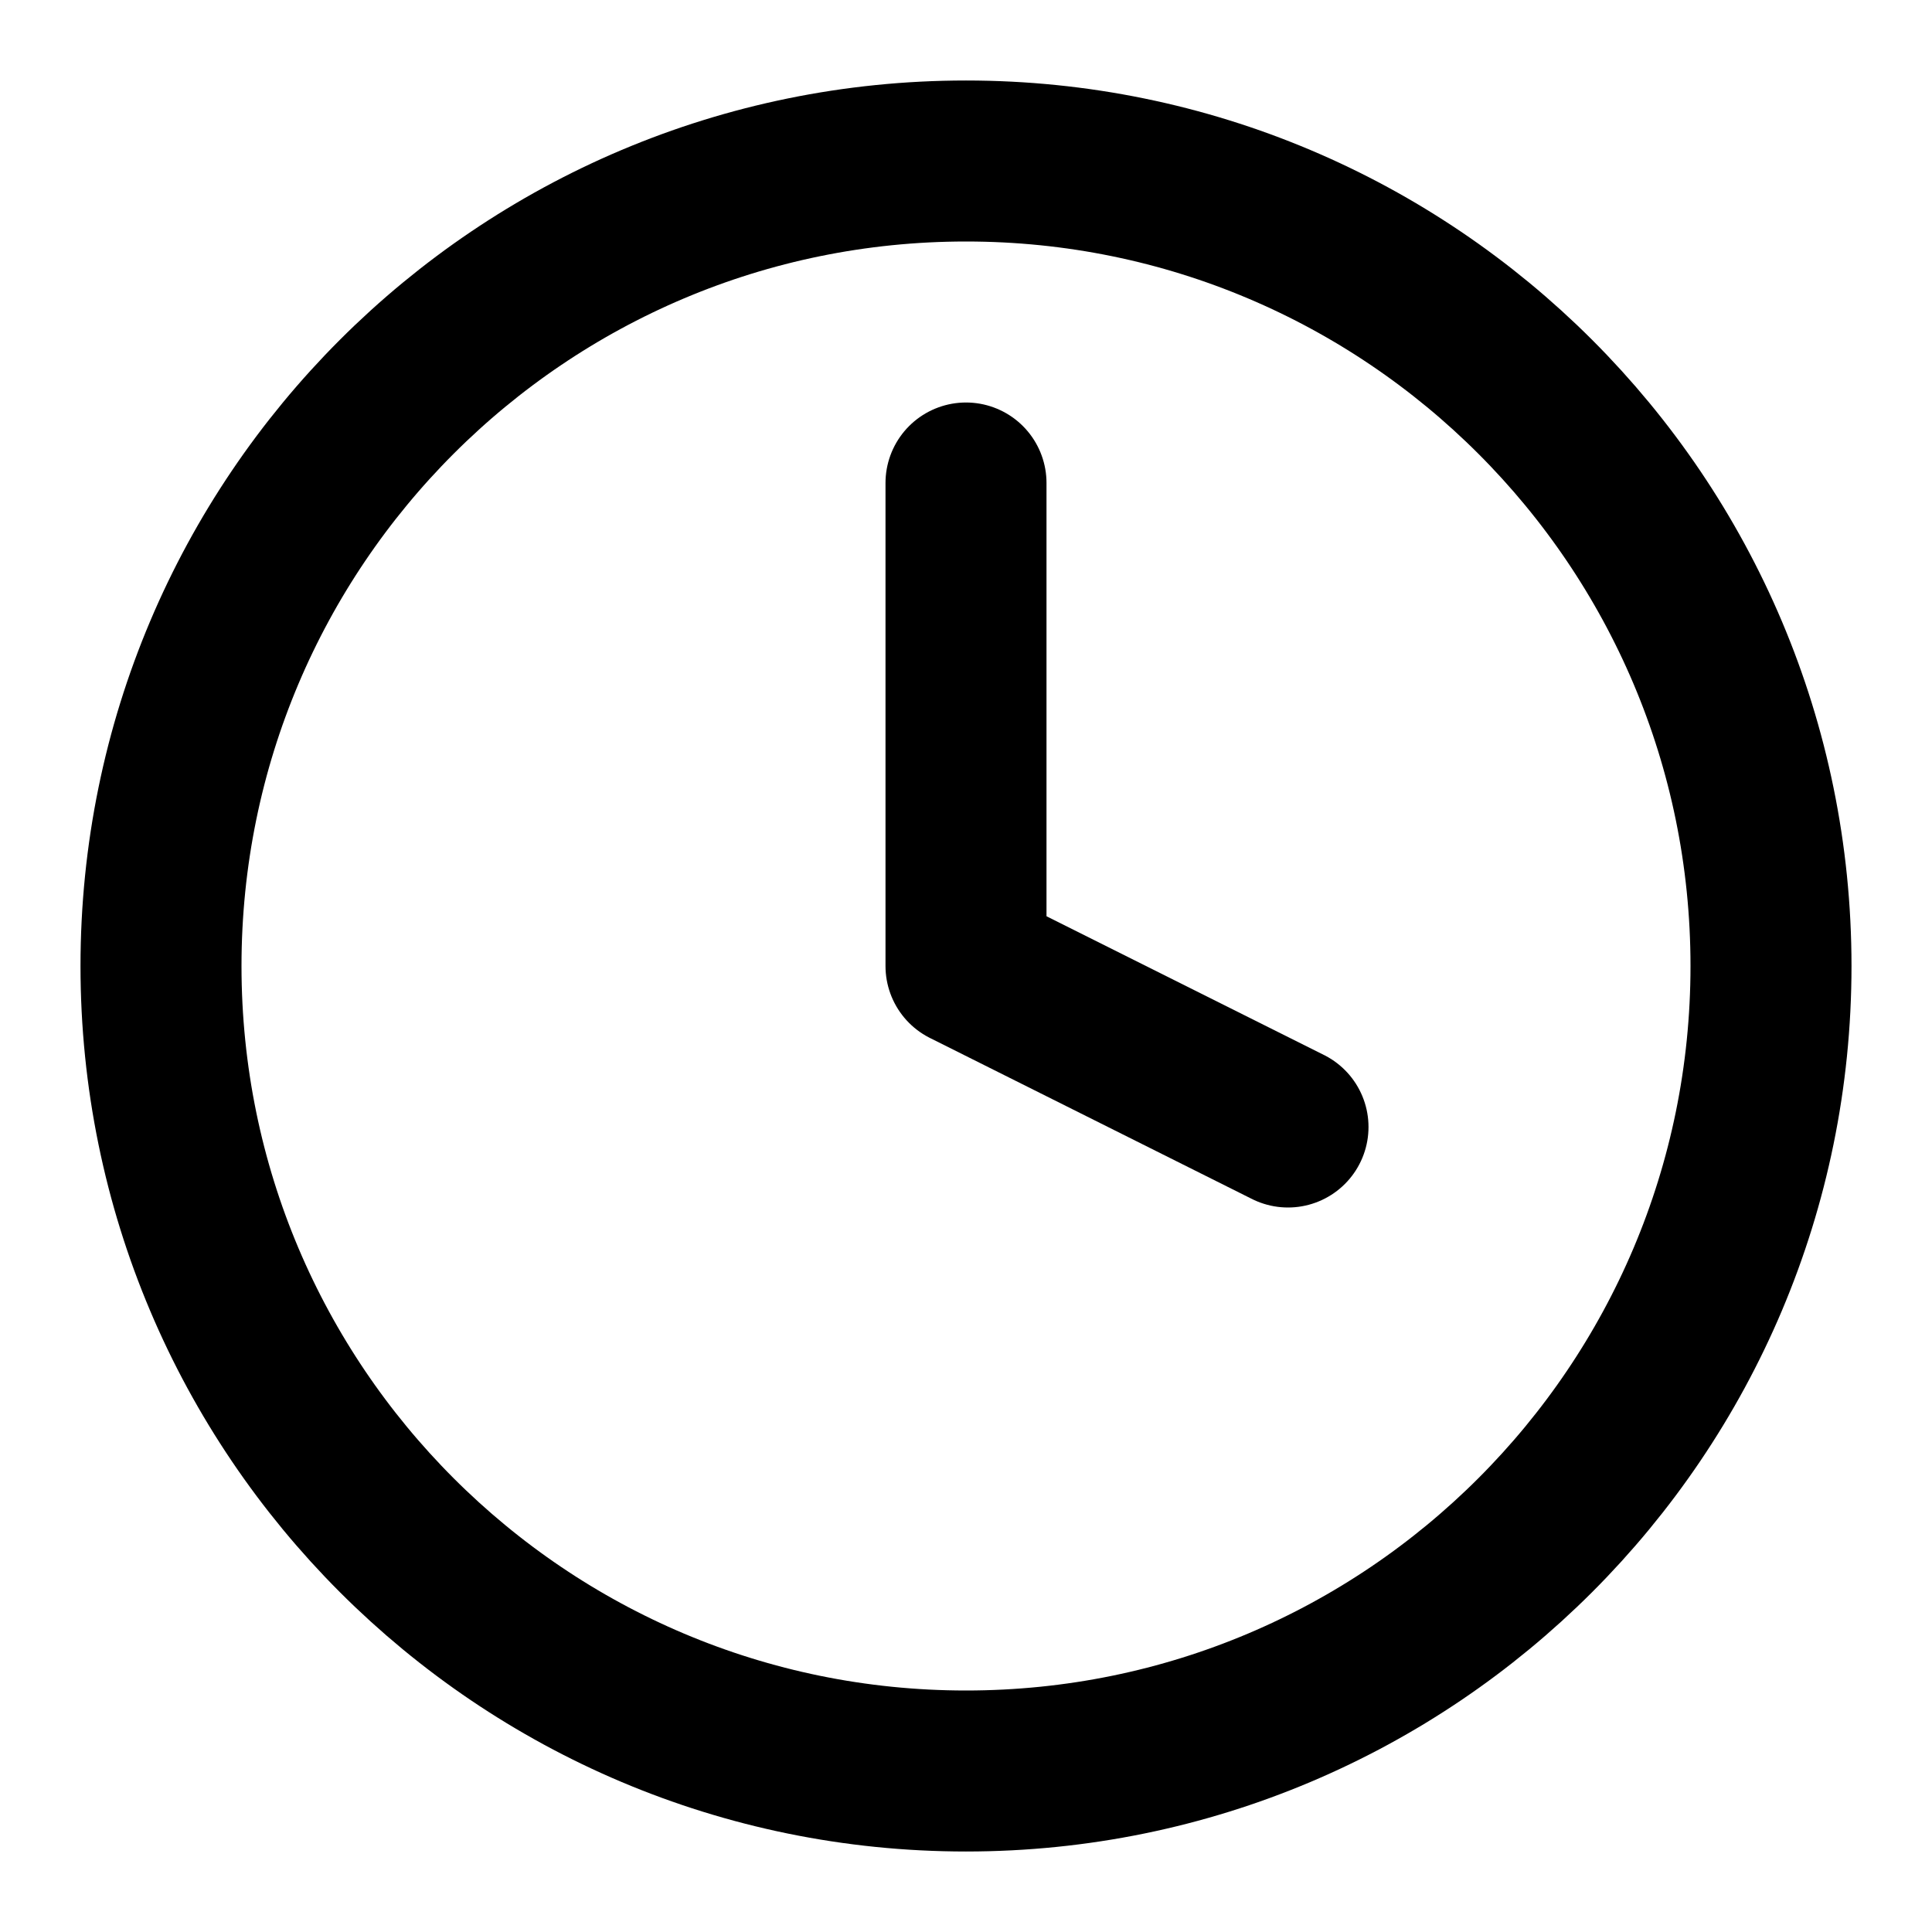
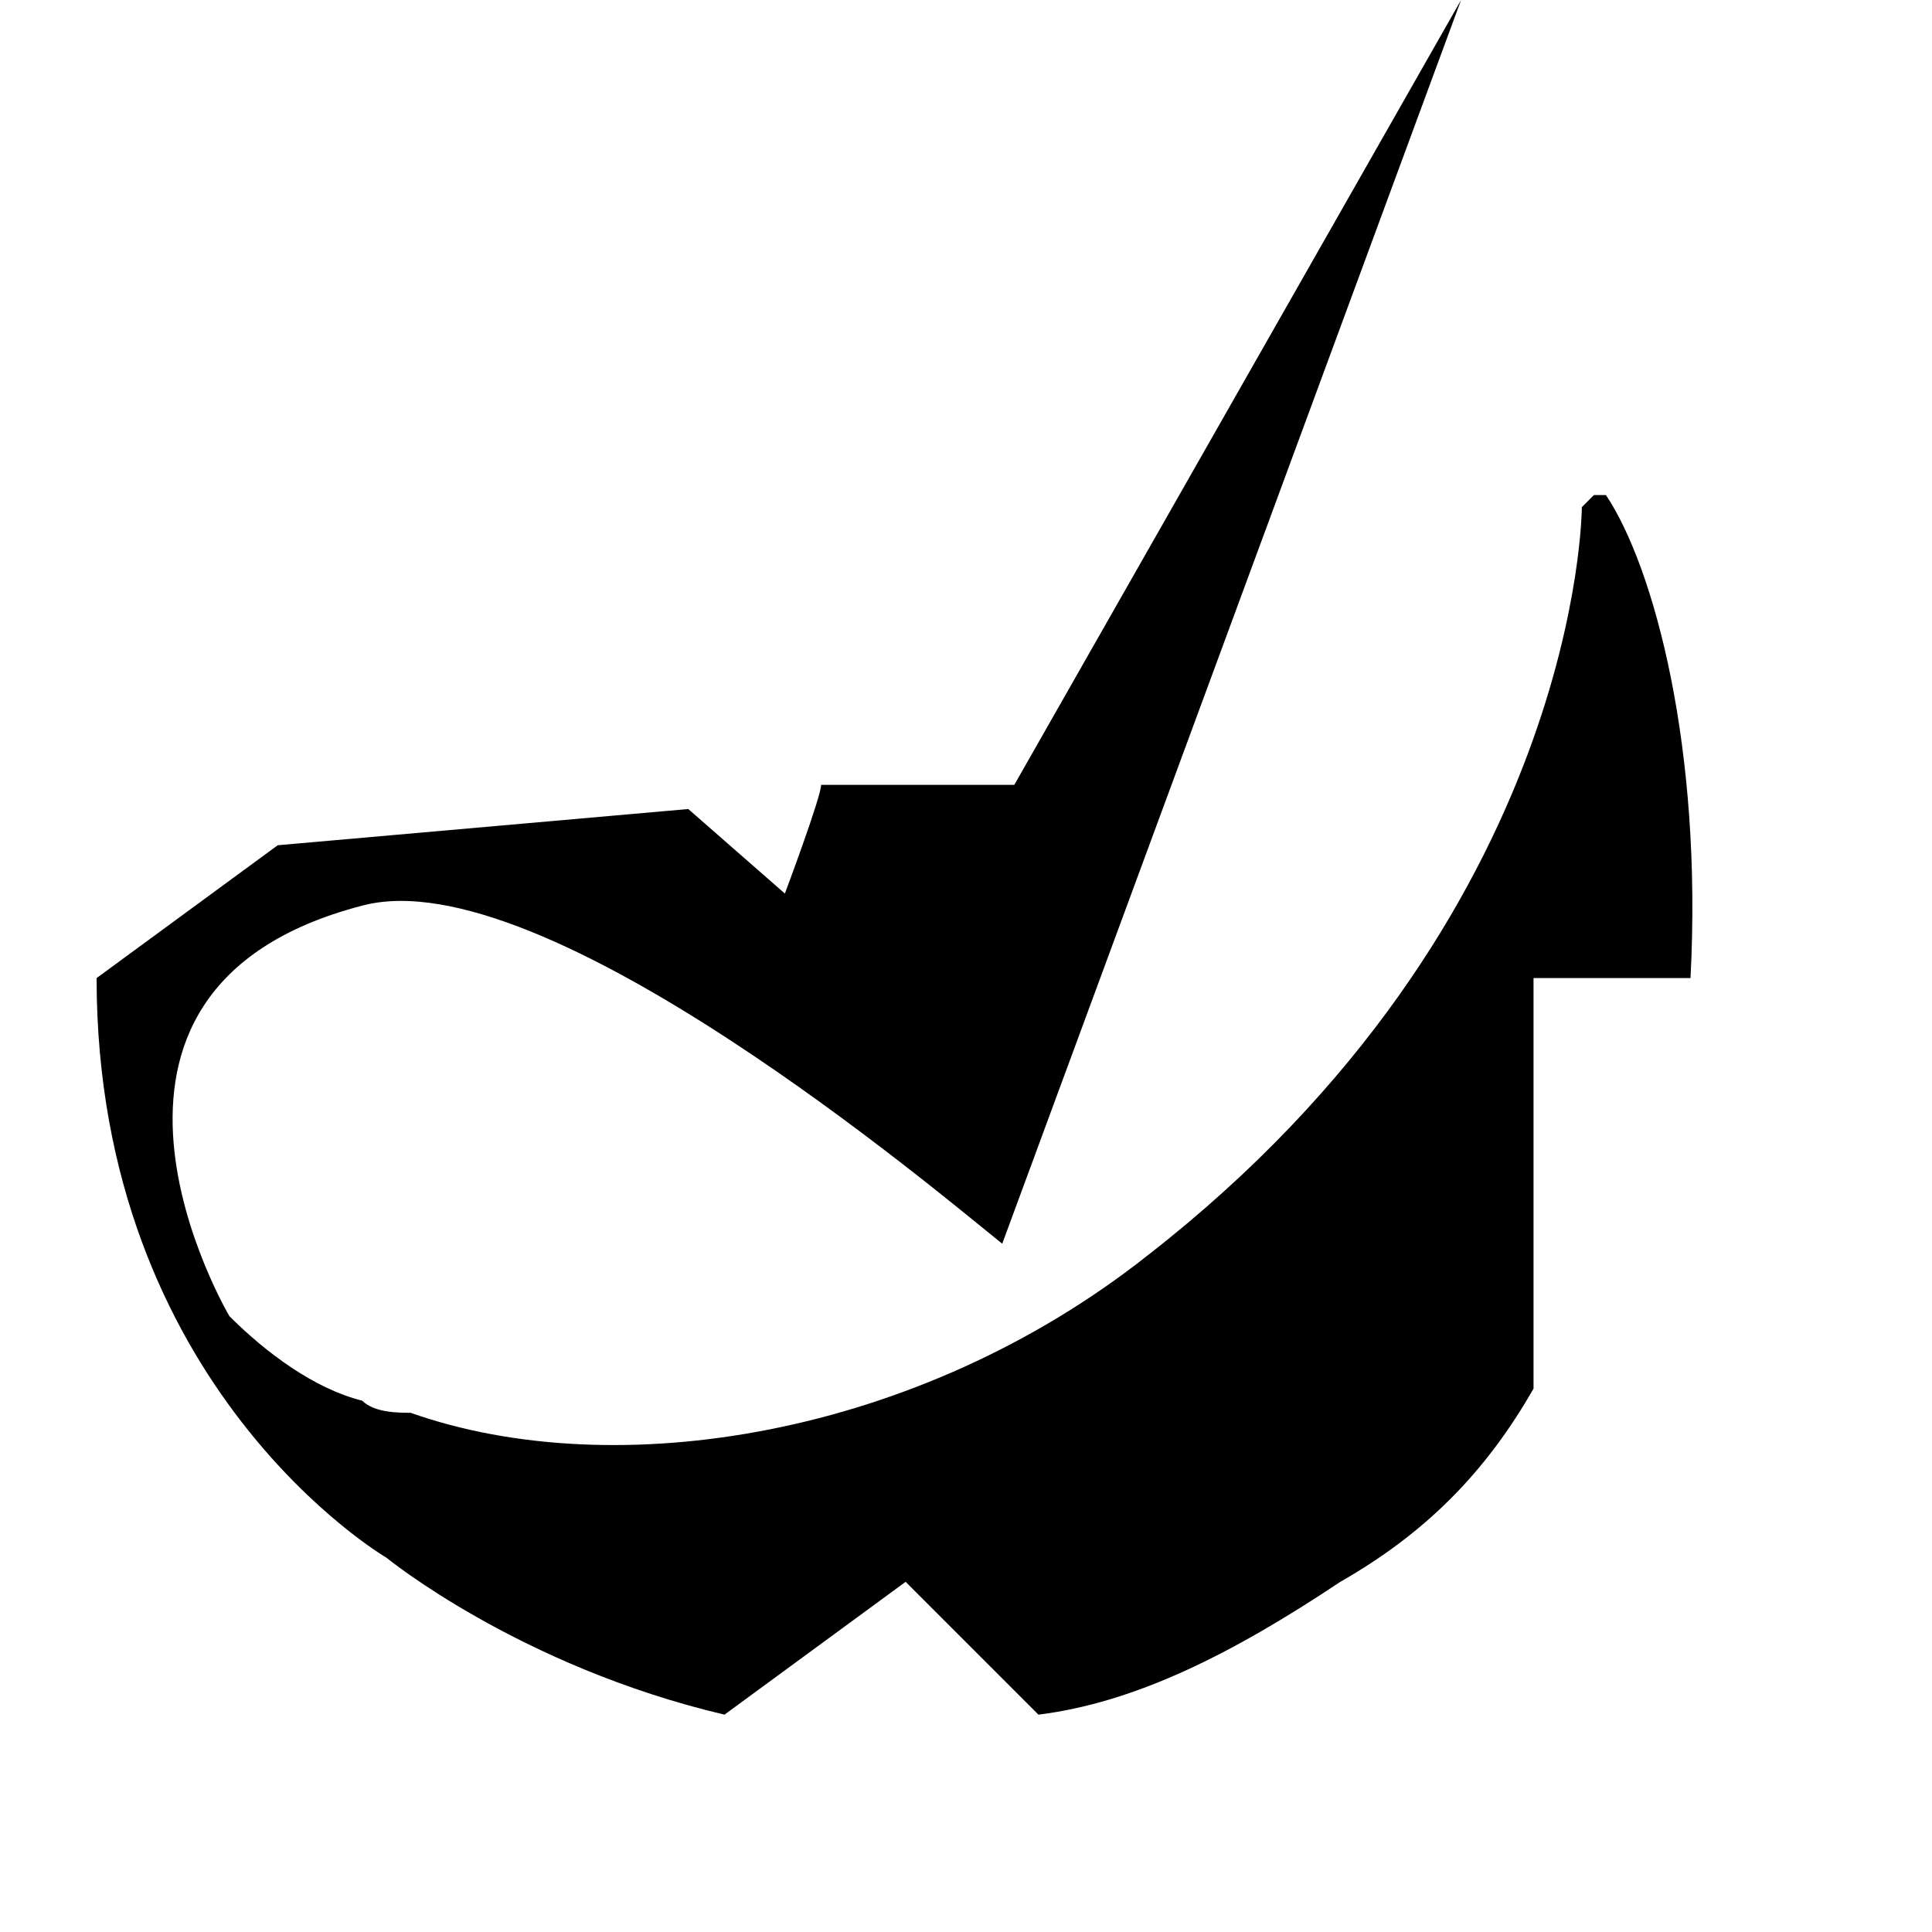
- <svg xmlns="http://www.w3.org/2000/svg" width="16" height="16" viewBox="0 0 24 24" fill="none" stroke="currentColor" stroke-width="2" stroke-linecap="round" stroke-linejoin="round" class="feather feather-clock">
-   <circle cx="12" cy="12" r="10" />
-   <polyline points="12 6 12 12 16 14" />
+ <svg xmlns="http://www.w3.org/2000/svg" id="_レイヤー_1" version="1.1" viewBox="0 0 16 16">
+   <path d="M13.1,4.2s0,3.4-3.6,6.2c-1.9,1.5-4.4,1.9-6.1,1.3-.1,0-.3,0-.4-.1h0c-.4-.1-.8-.4-1.1-.7,0,0-1.6-2.7,1.1-3.4,1.5-.4,4.8,2.4,5.3,2.8L12.1,0l-3.7,6.5h-1.6c0,.1-.3.9-.3.9l-.8-.7-3.4.3-1.5,1.1c0,3.4,2.4,4.8,2.4,4.8,0,0,1.1.9,2.8,1.3l1.5-1.1,1.1,1.1c.8-.1,1.6-.5,2.5-1.1.7-.4,1.2-.9,1.6-1.6v-3.4h1.3c.1-1.9-.3-3.4-.7-4h-.1Z" />
</svg>
